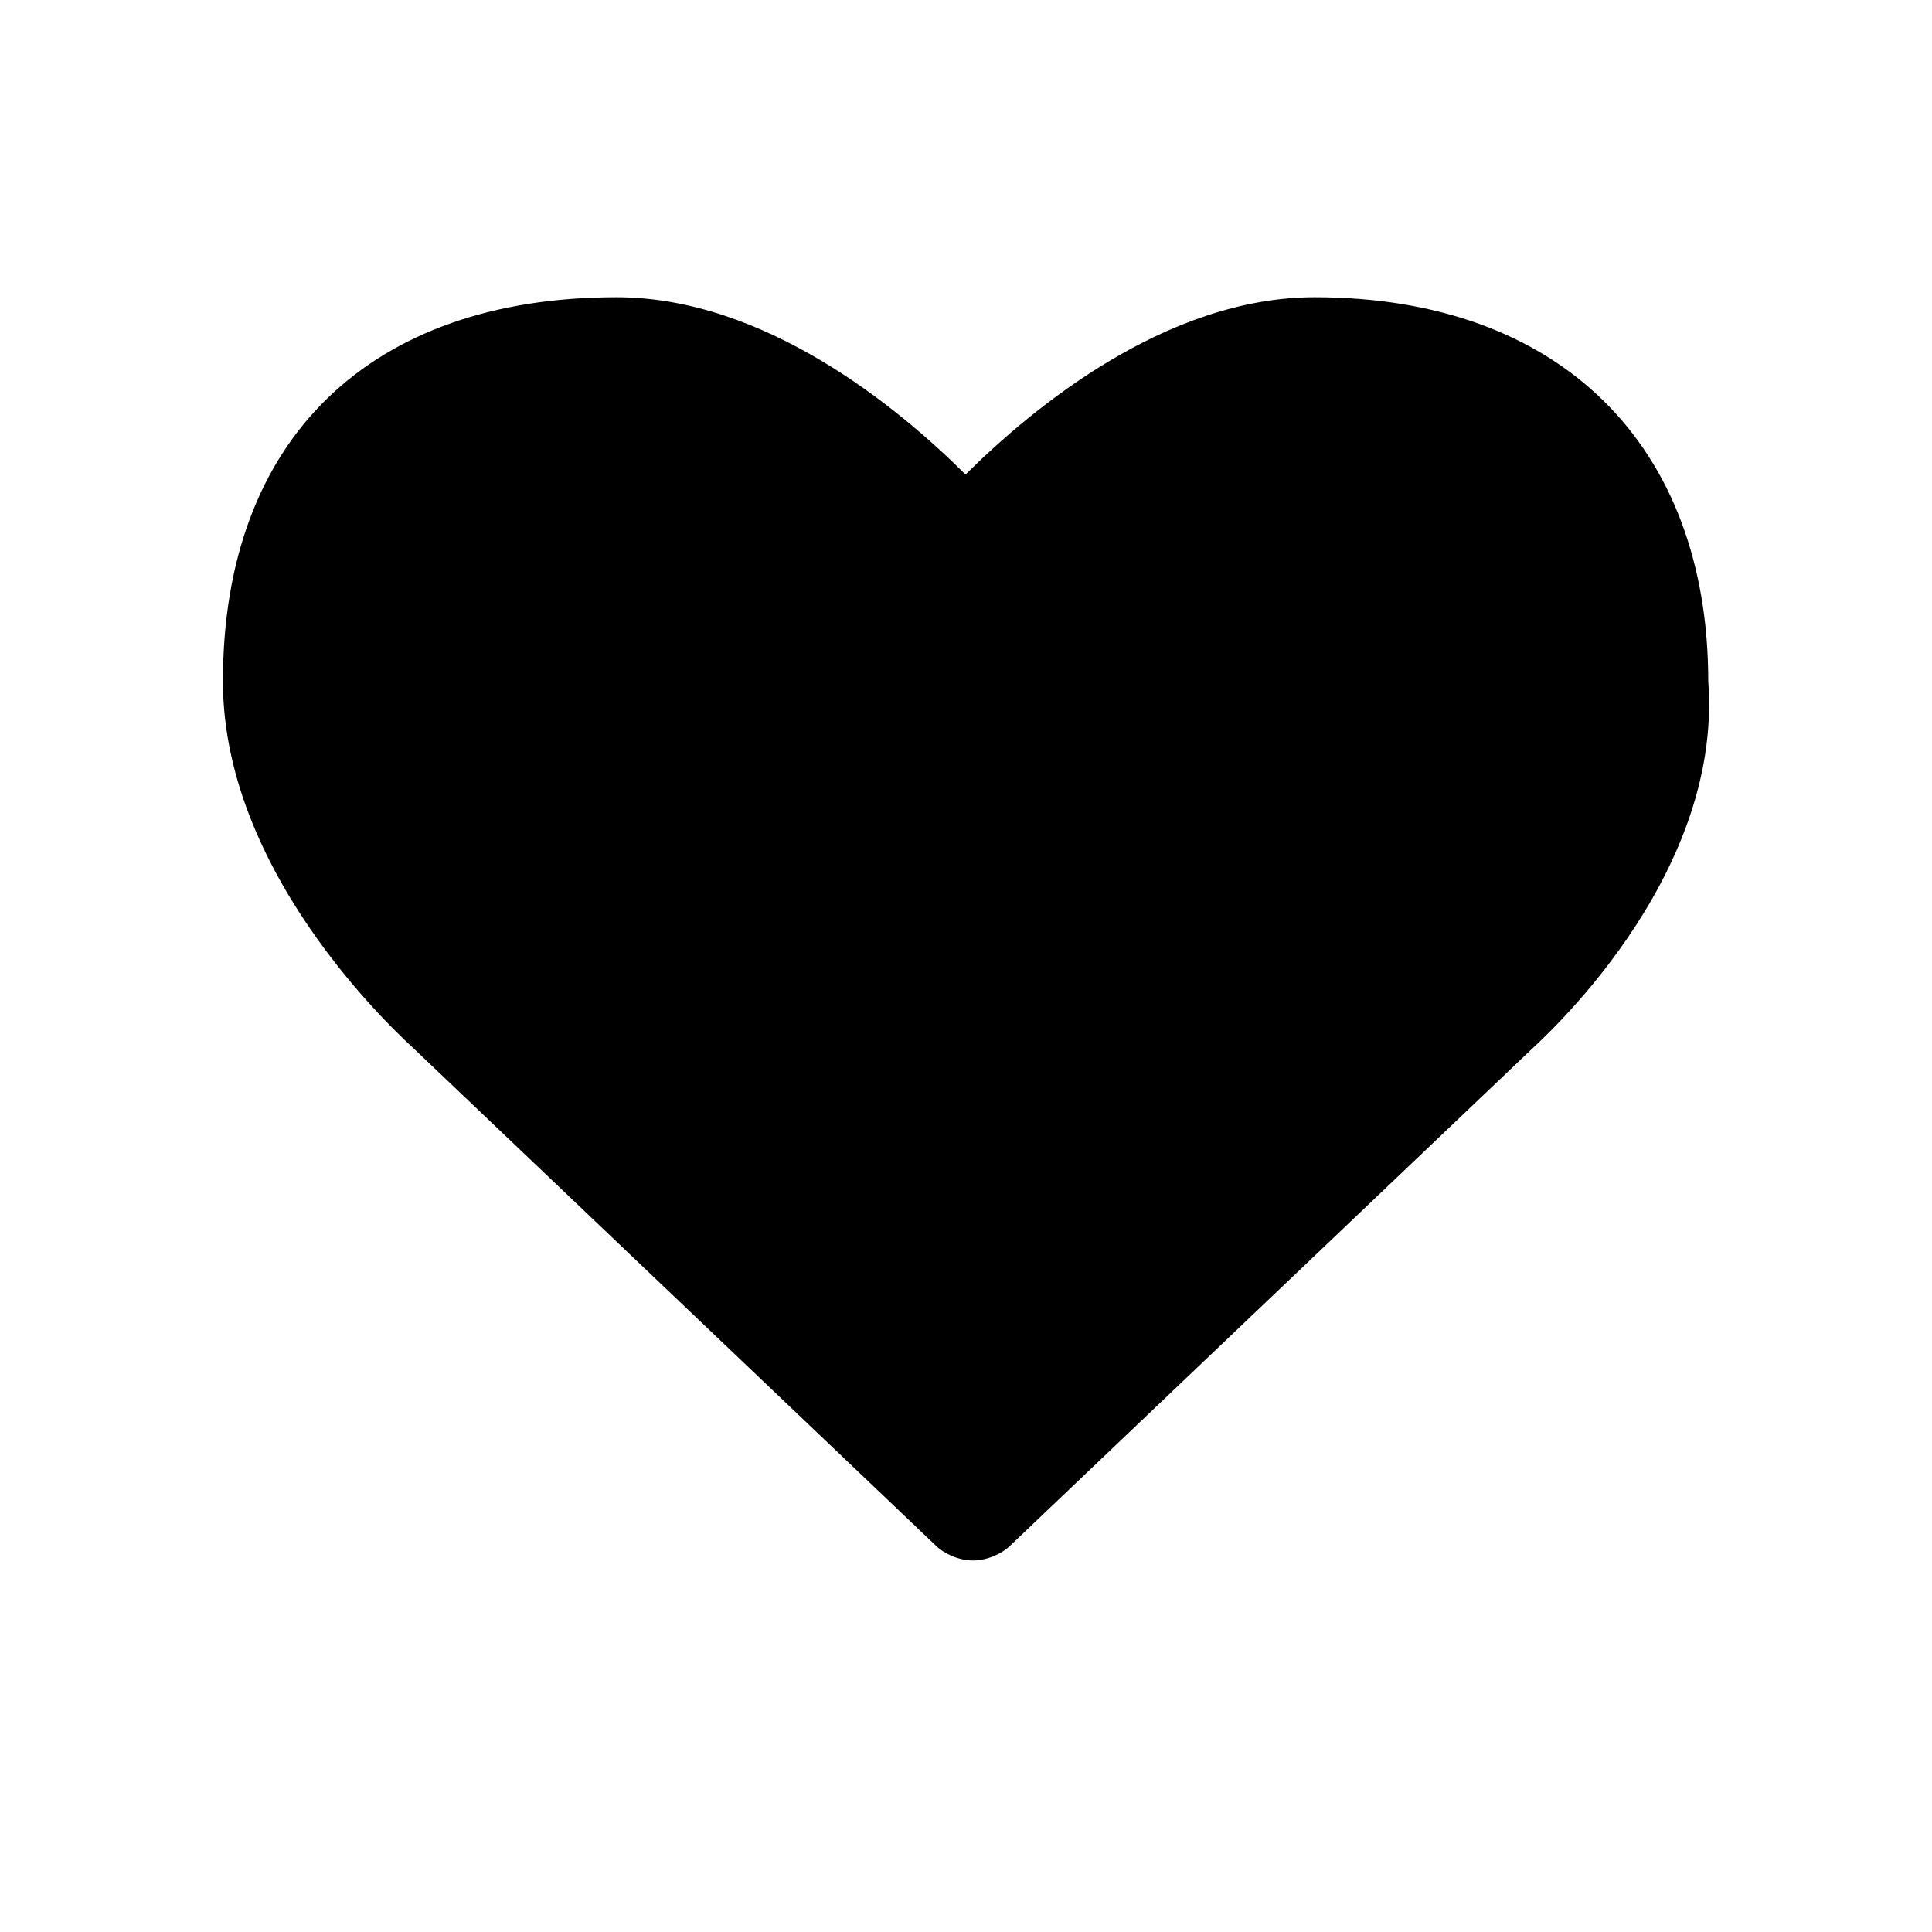
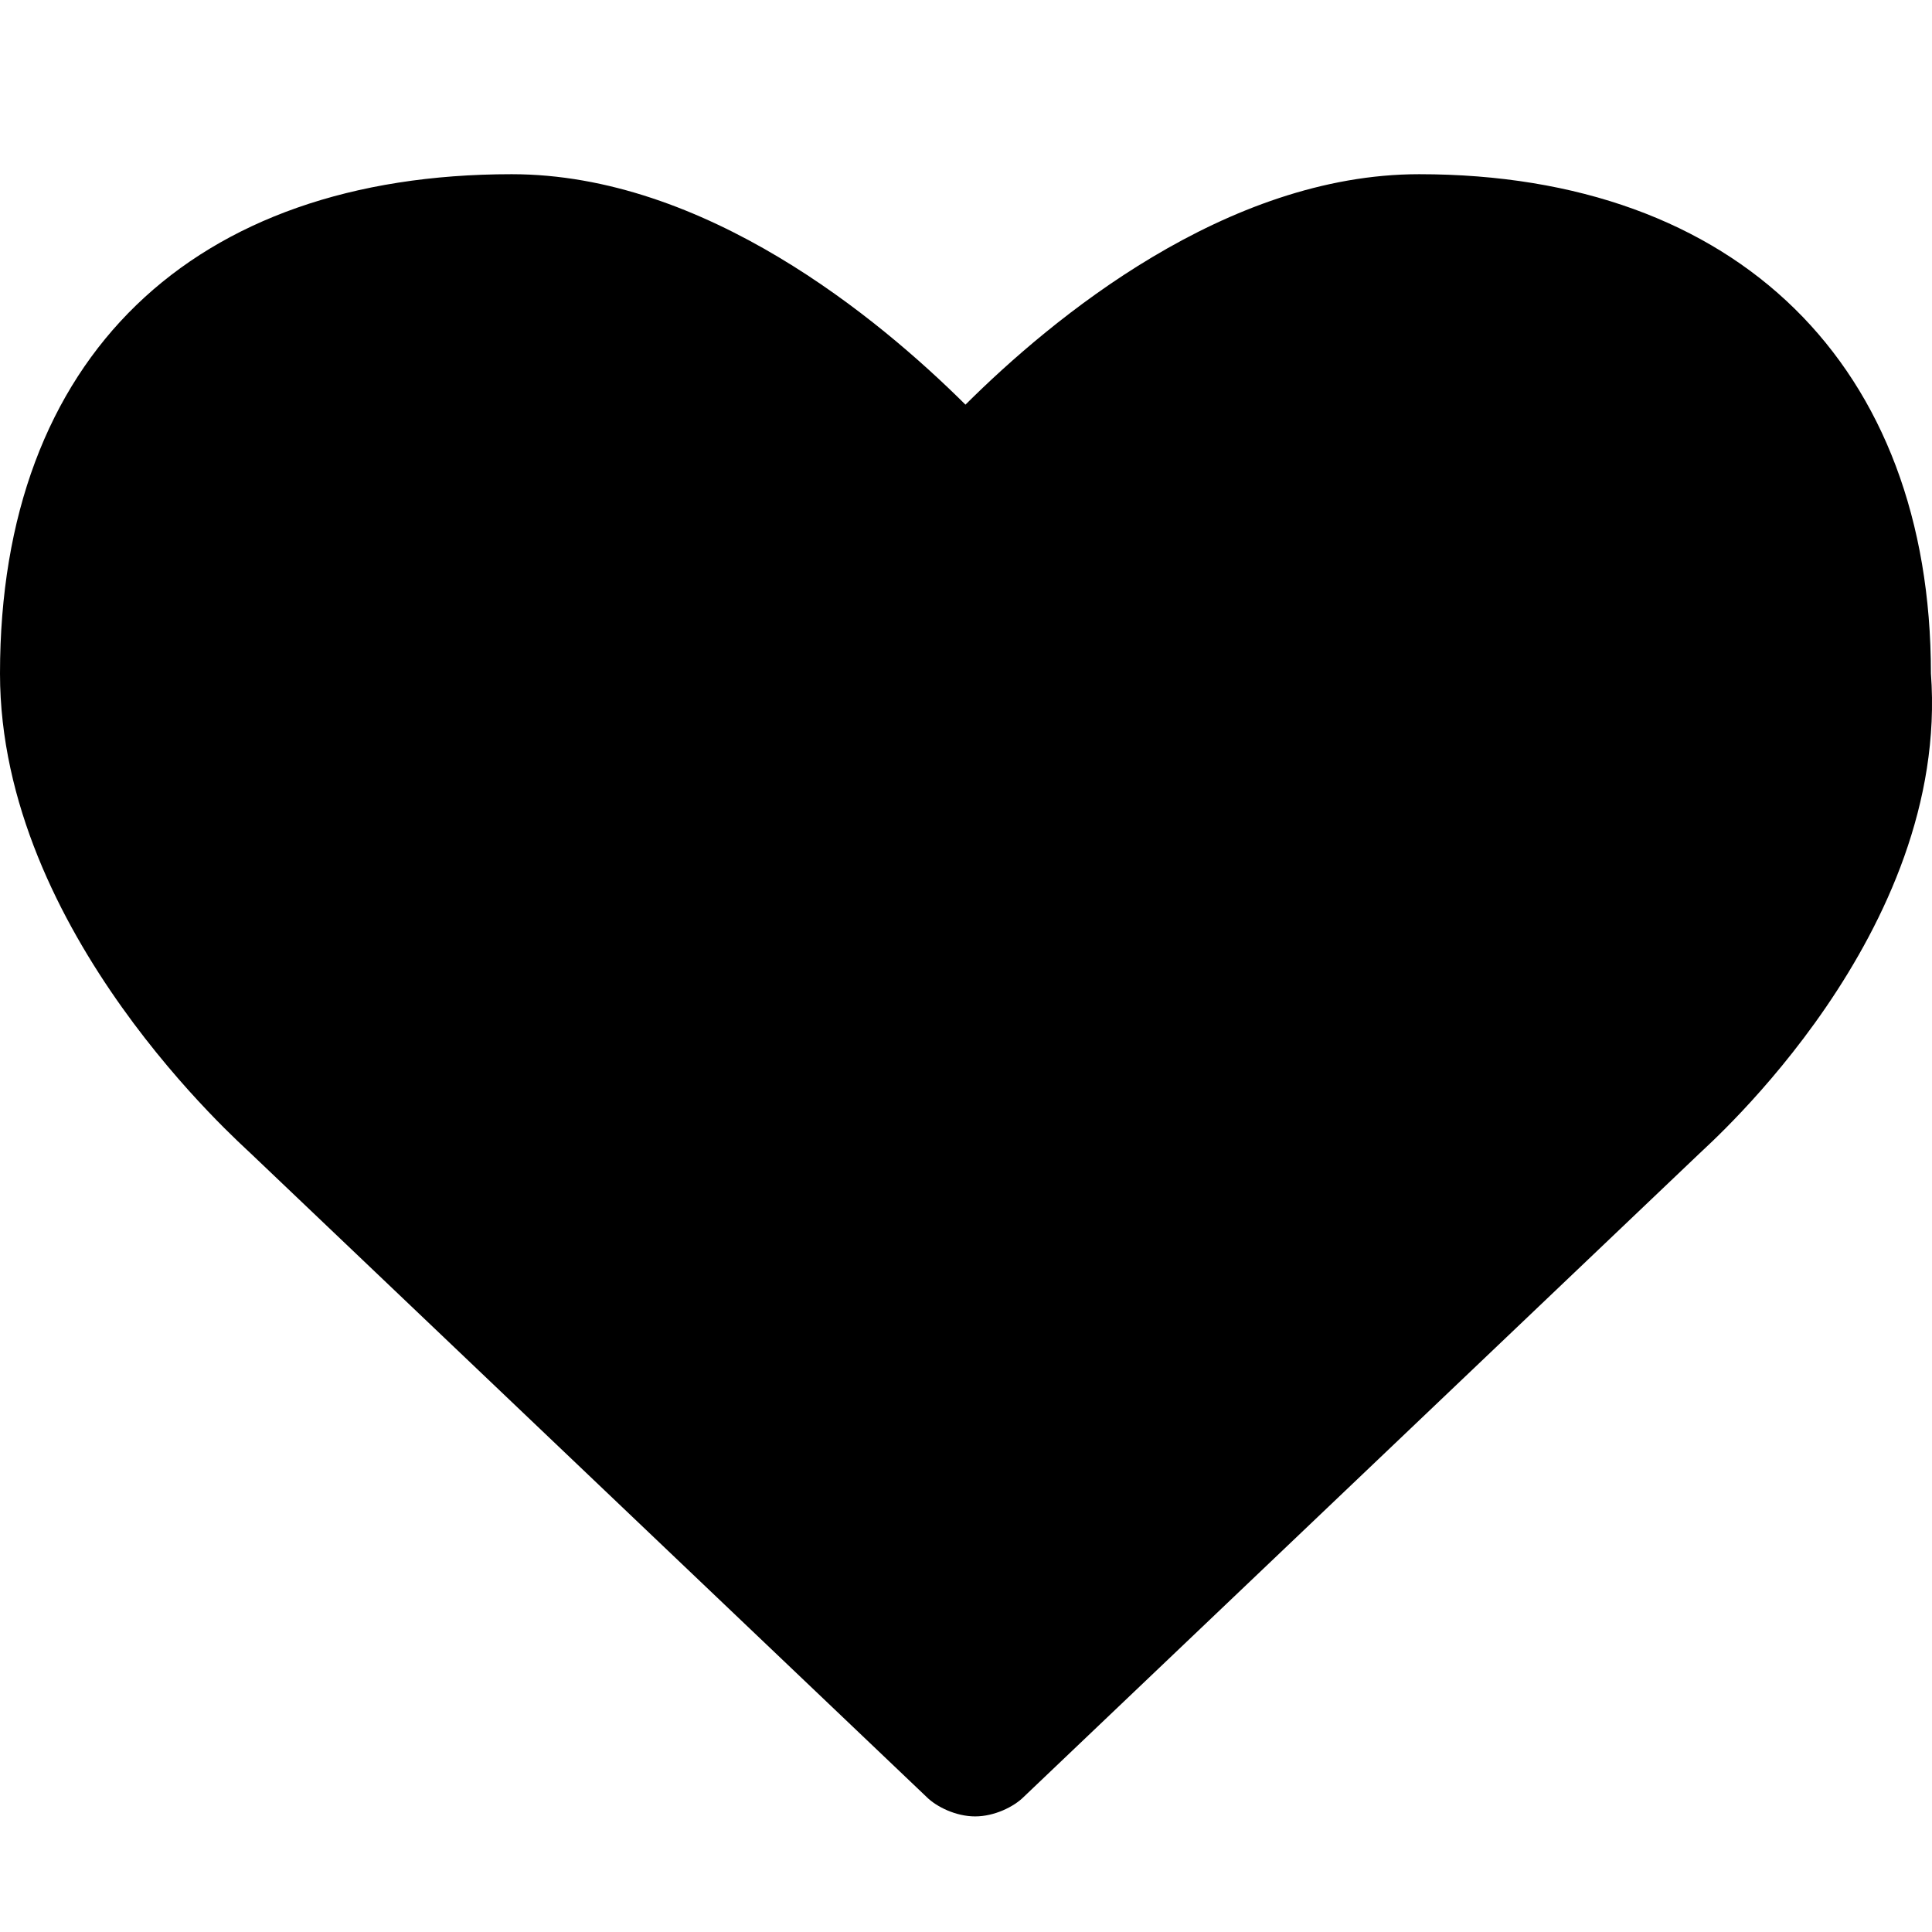
- <svg xmlns="http://www.w3.org/2000/svg" width="26px" height="26px" viewBox="0 0 26 26" version="1.1">
+ <svg xmlns="http://www.w3.org/2000/svg" width="18px" height="18px" viewBox="0 0 18 18" version="1.1">
  <defs />
  <g id="All" stroke="none" stroke-width="1" fill="none" fill-rule="evenodd">
    <g id="heart" fill="#000000">
-       <path d="M20.59,14.14 L13.594,20.801 C13.494,20.901 13.294,21 13.094,21 C12.894,21 12.694,20.901 12.595,20.801 L5.599,14.14 C5.499,14.041 3,11.854 3,9.17 C3,5.889 4.999,4 8.297,4 C10.296,4 12.095,5.491 12.994,6.386 C13.894,5.491 15.693,4 17.692,4 C20.99,4 22.989,5.988 22.989,9.17 C23.189,11.854 20.69,14.041 20.59,14.14" id="Heart" />
+       <path d="M15.831,10.749 L9.535,16.744 C9.445,16.833 9.265,16.923 9.085,16.923 C8.905,16.923 8.725,16.833 8.635,16.744 L2.339,10.749 C2.249,10.659 0,8.691 0,6.275 C0,3.323 1.799,1.623 4.767,1.623 C6.566,1.623 8.185,2.965 8.995,3.77 C9.804,2.965 11.423,1.623 13.222,1.623 C16.191,1.623 17.99,3.412 17.99,6.275 C18.17,8.691 15.921,10.659 15.831,10.749" id="Heart" />
    </g>
  </g>
</svg>
